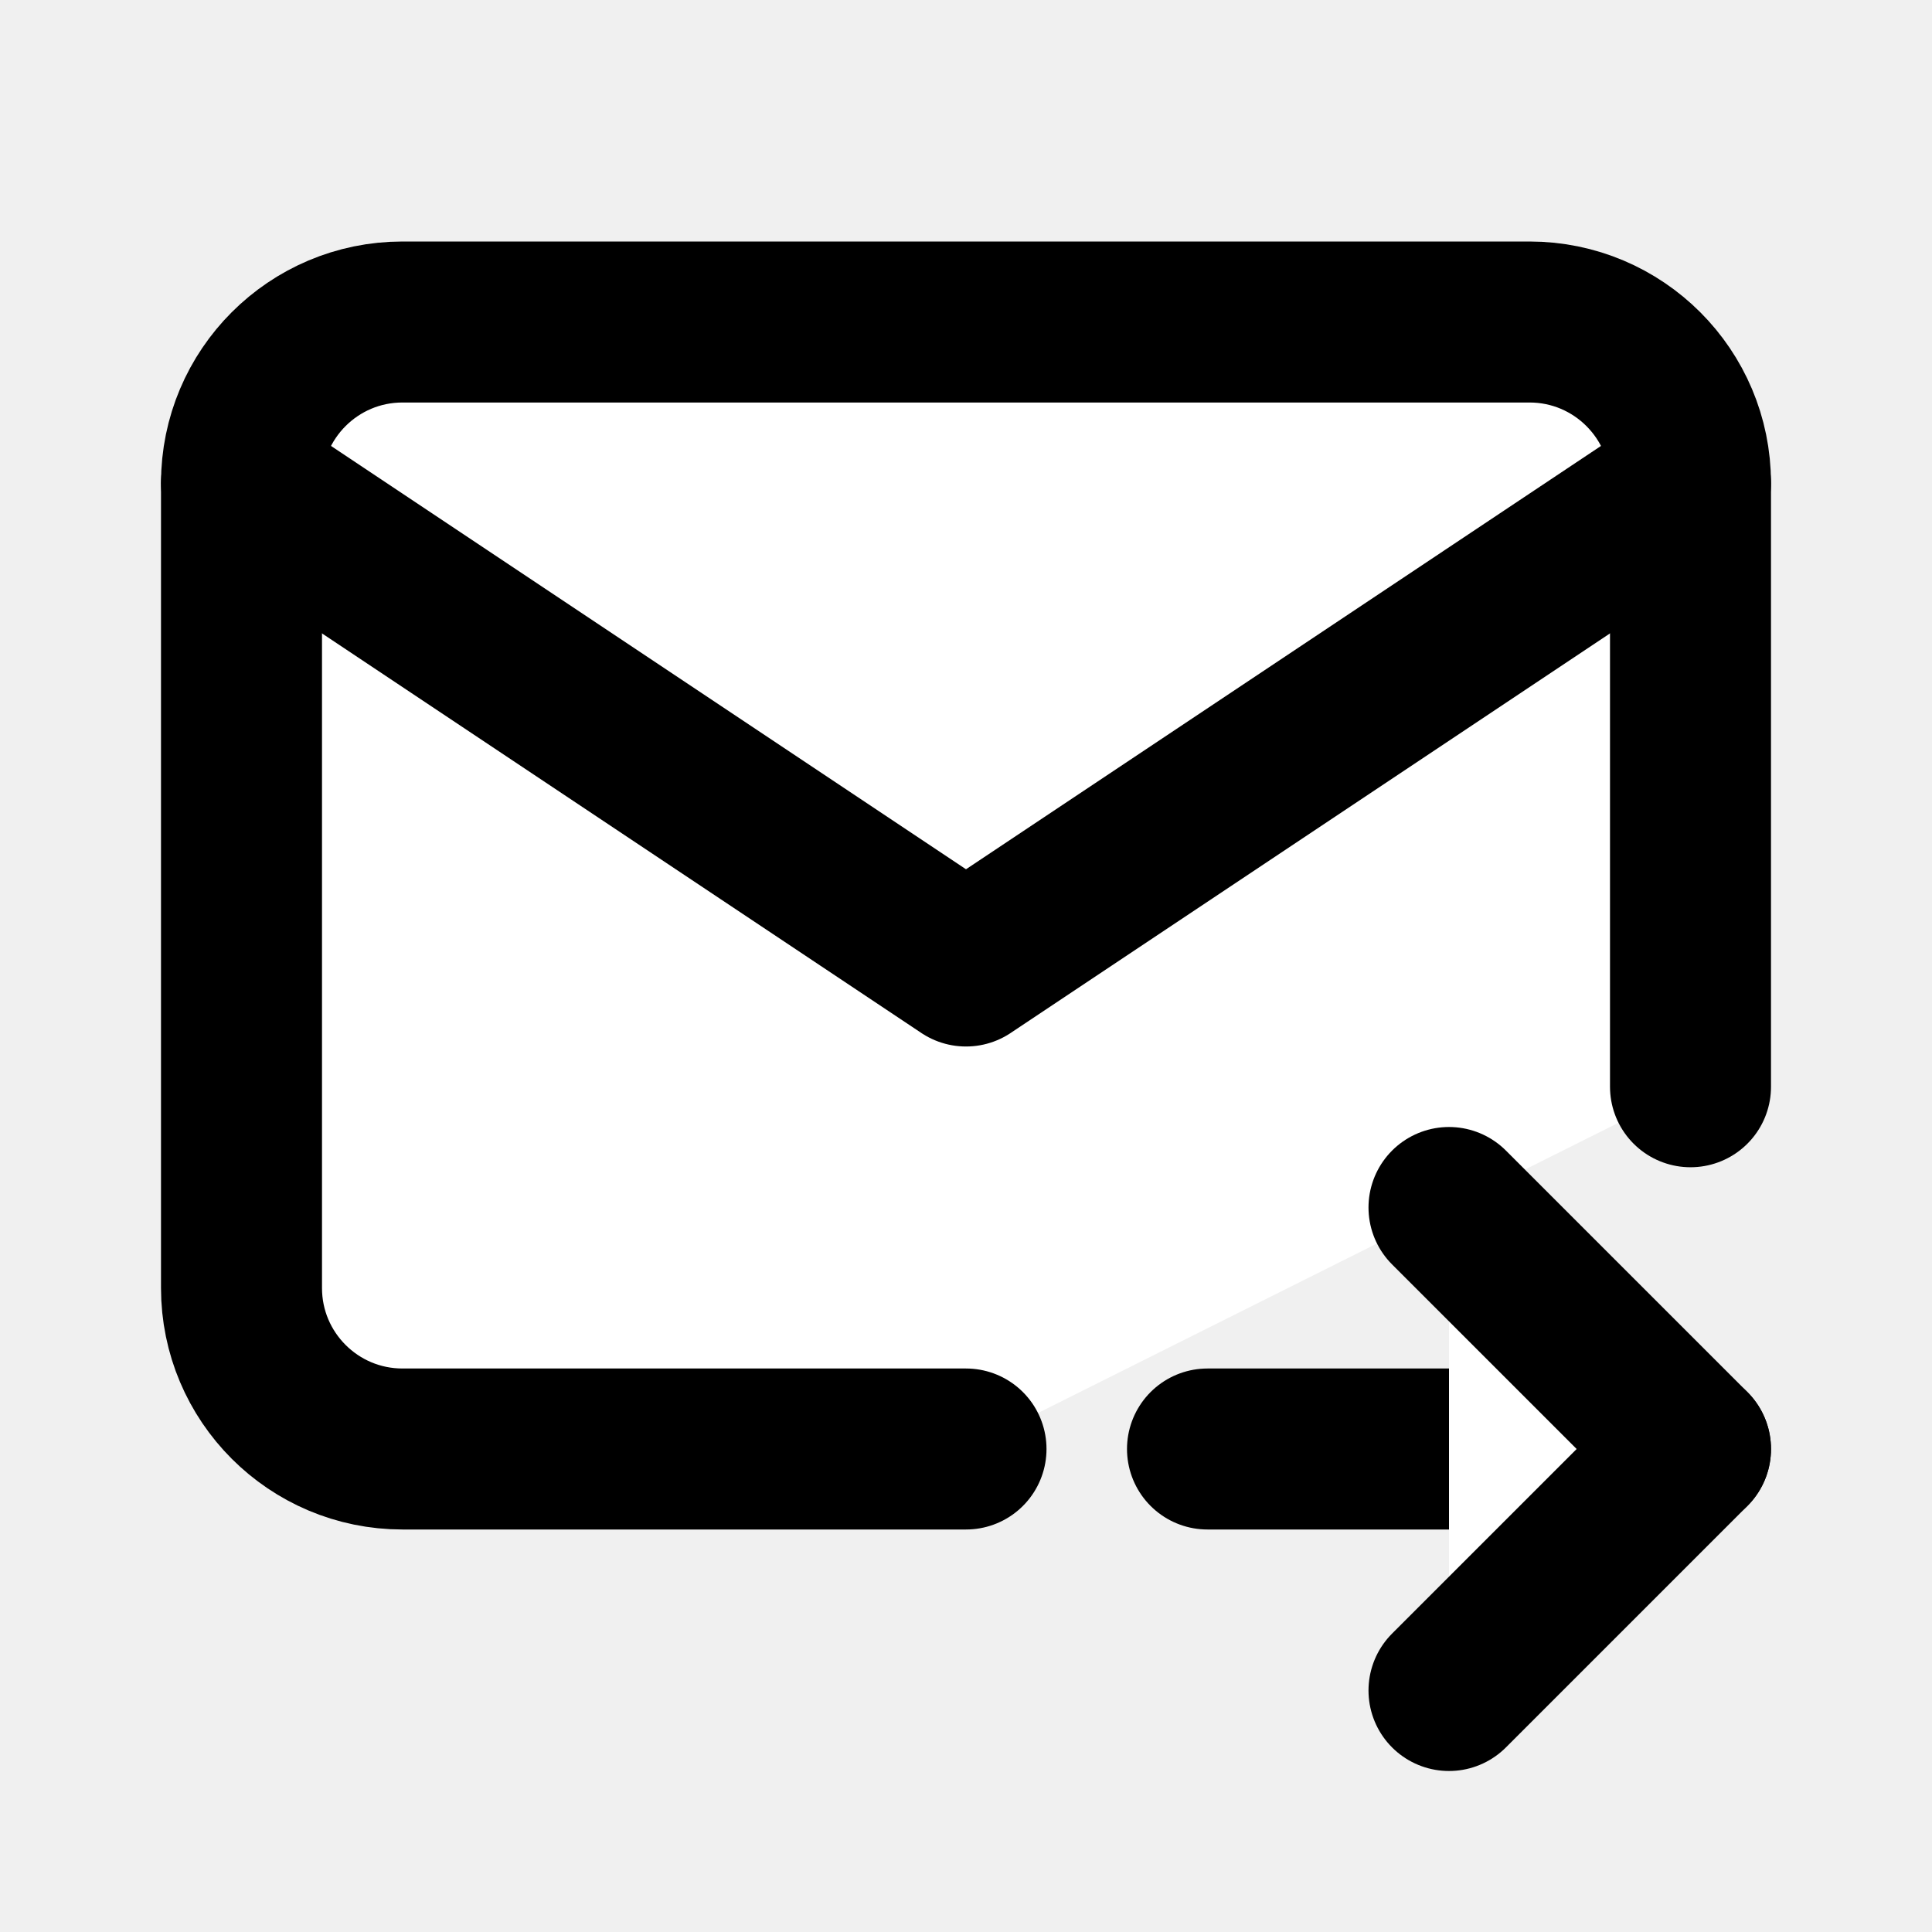
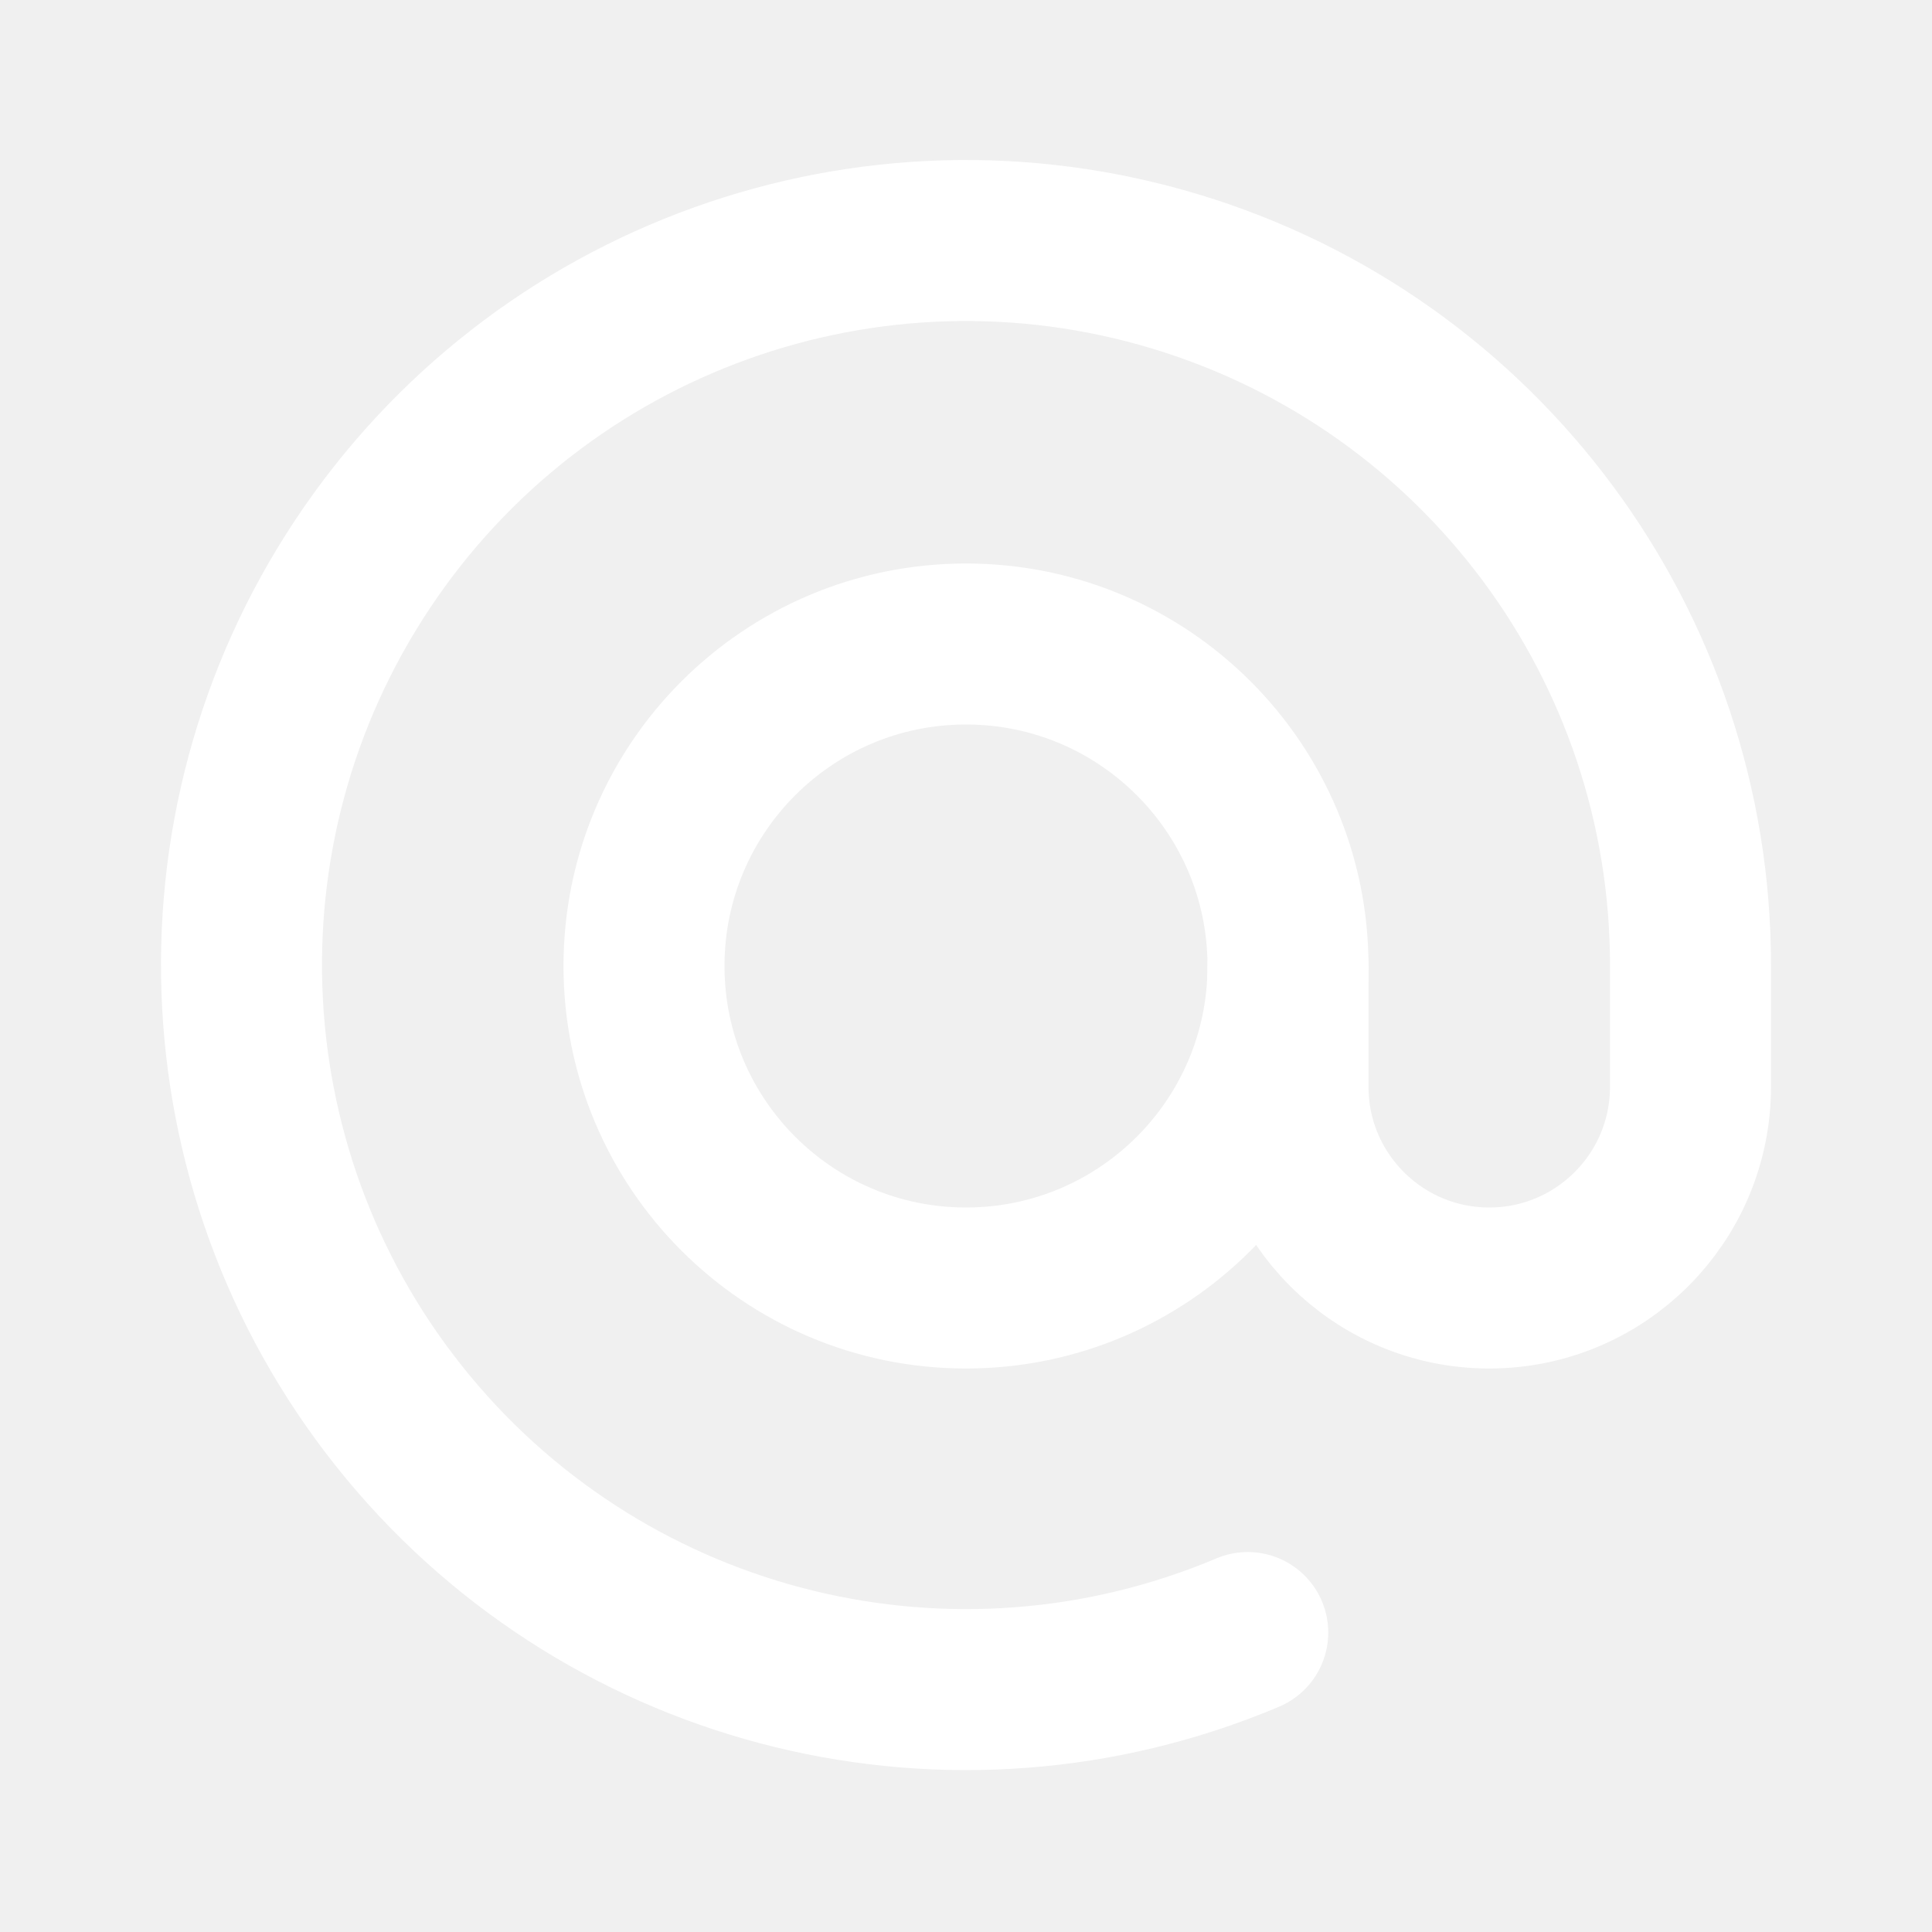
- <svg xmlns="http://www.w3.org/2000/svg" width="24" height="24" viewBox="0 0 24 24" stroke-width="2" stroke="currentColor" fill="#fff" stroke-linecap="round" stroke-linejoin="round">
+ <svg xmlns="http://www.w3.org/2000/svg" class="icon icon-tabler icon-tabler-at" width="24" height="24" viewBox="0 0 24 24" stroke-width="2" stroke="#fff" fill="none" stroke-linecap="round" stroke-linejoin="round">
  <path stroke="none" d="M0 0h24v24H0z" fill="none" />
-   <path d="M12 18h-7a2 2 0 0 1 -2 -2v-10a2 2 0 0 1 2 -2h14a2 2 0 0 1 2 2v7.5" />
-   <path d="M3 6l9 6l9 -6" />
-   <path d="M15 18h6" />
-   <path d="M18 15l3 3l-3 3" />
+   <path d="M12 12m-4 0a4 4 0 1 0 8 0a4 4 0 1 0 -8 0" />
+   <path d="M16 12v1.5a2.5 2.5 0 0 0 5 0v-1.5a9 9 0 1 0 -5.5 8.28" />
</svg>
